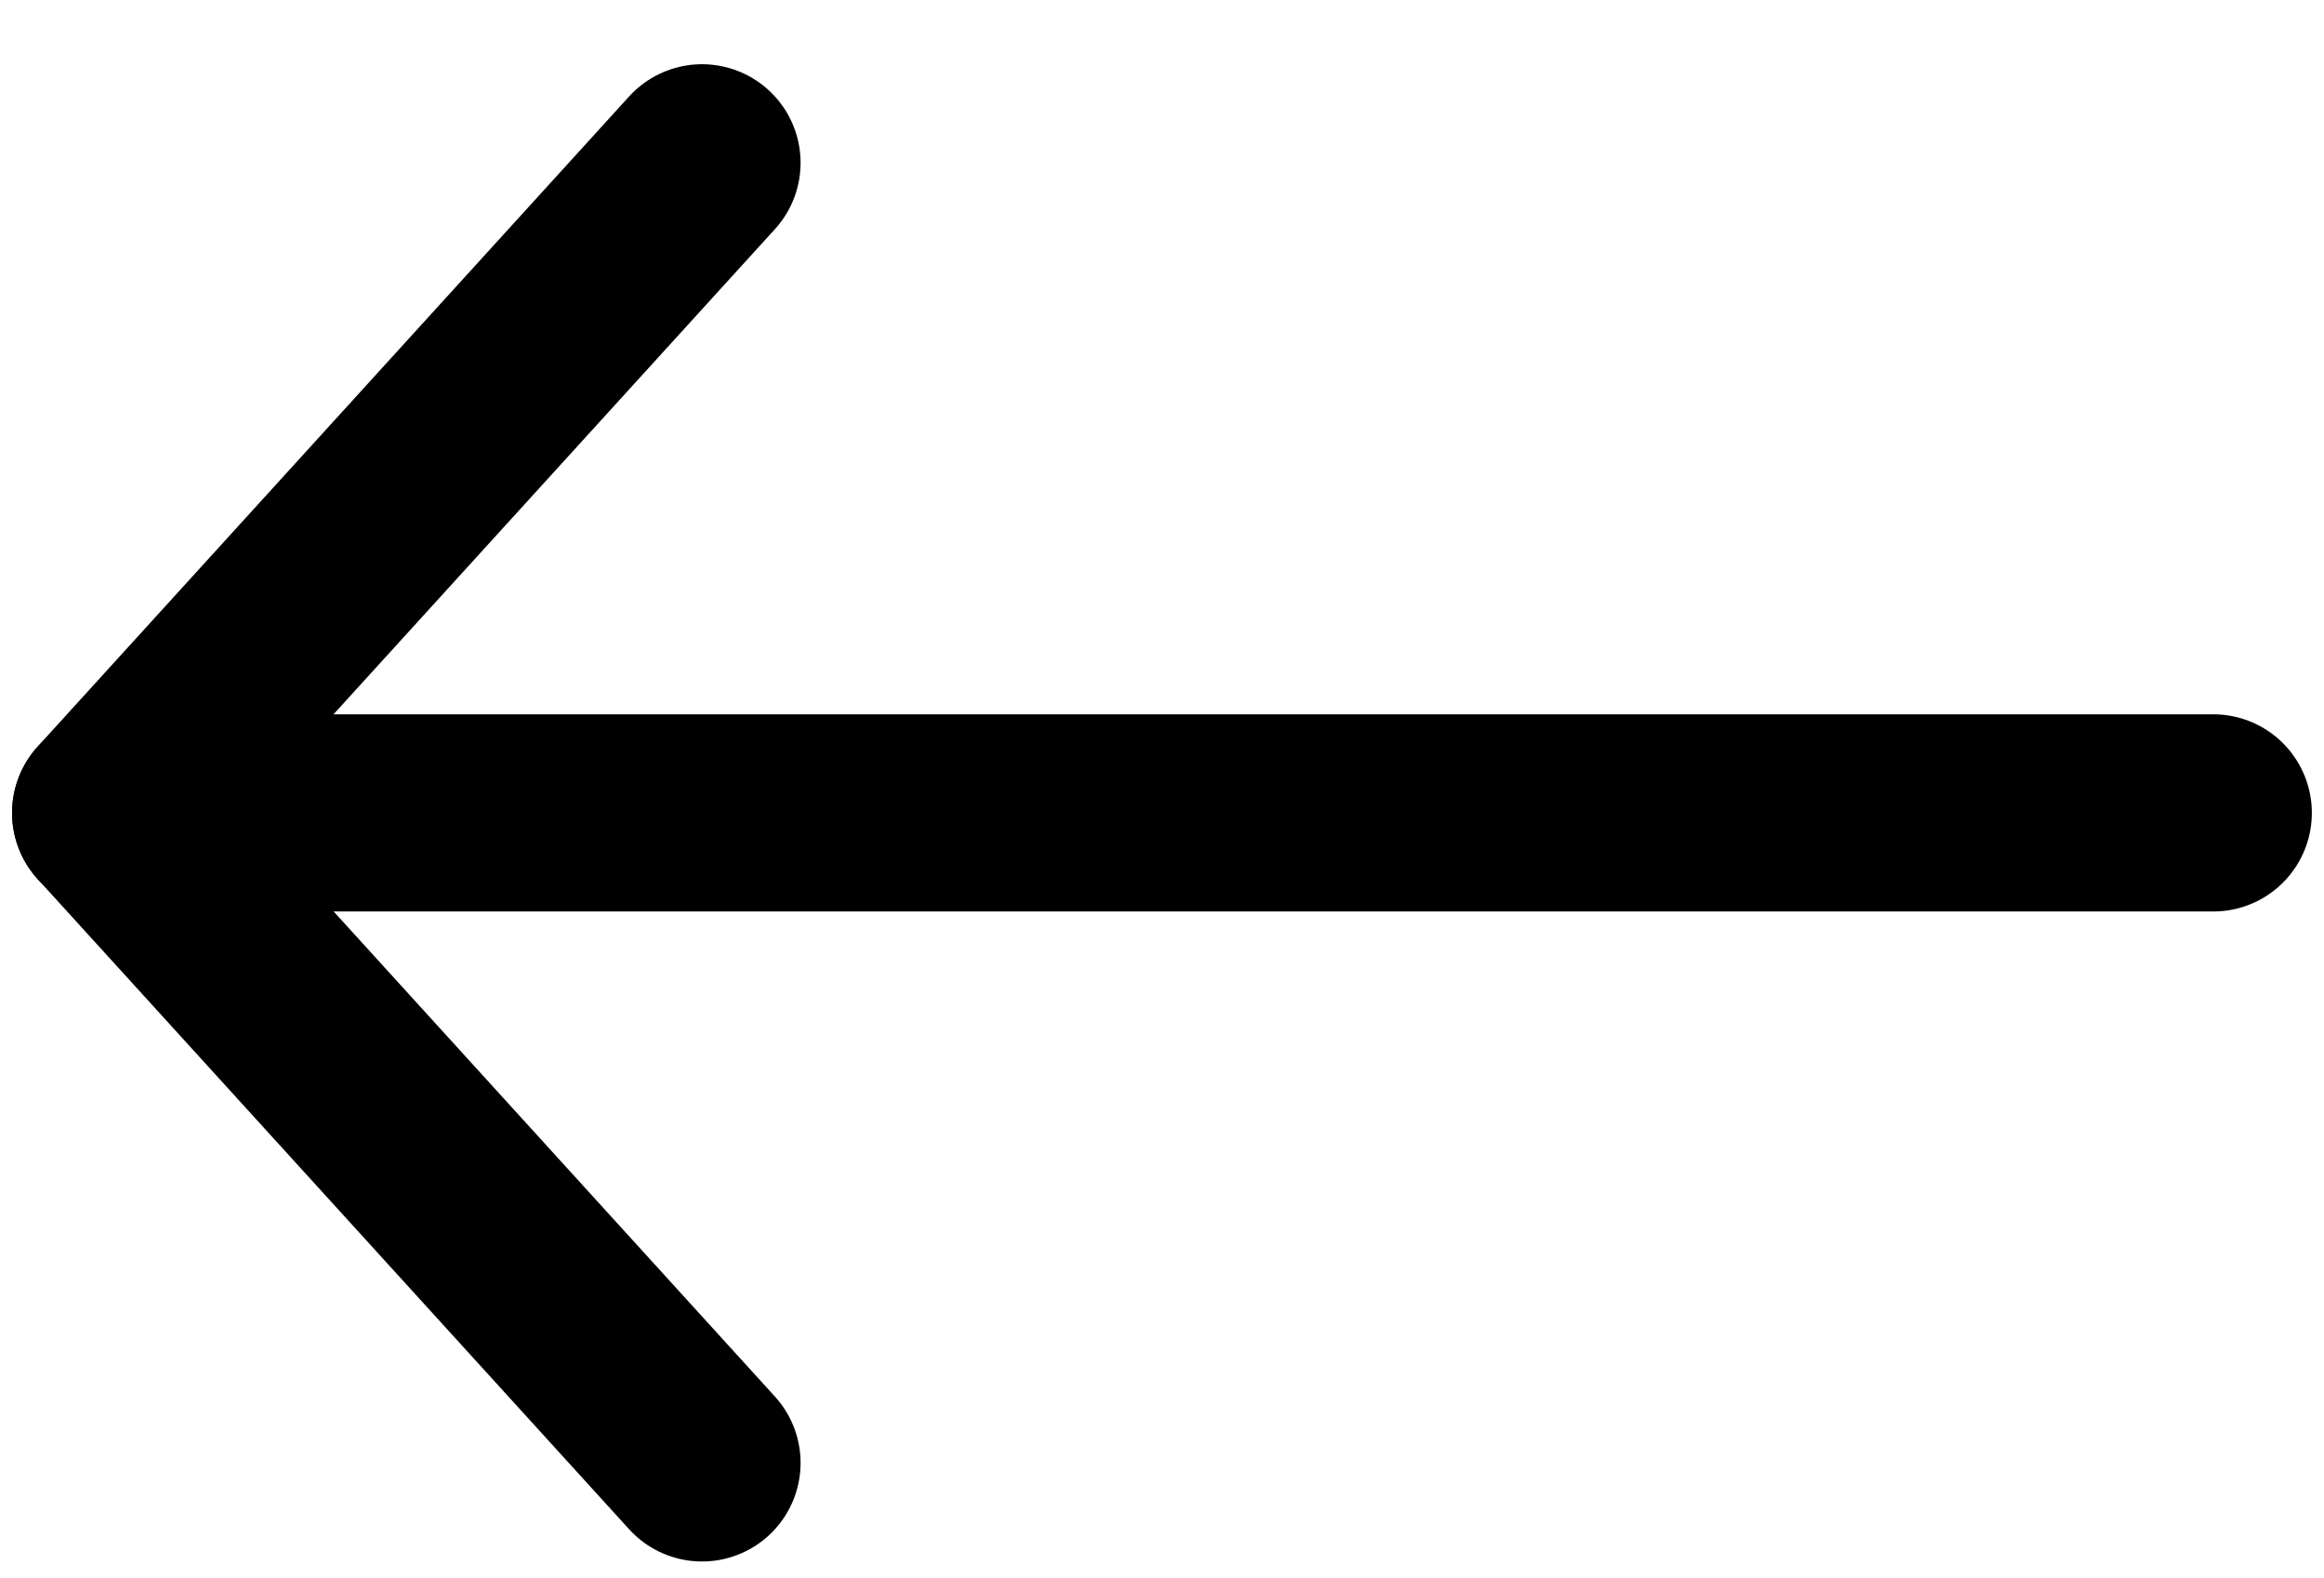
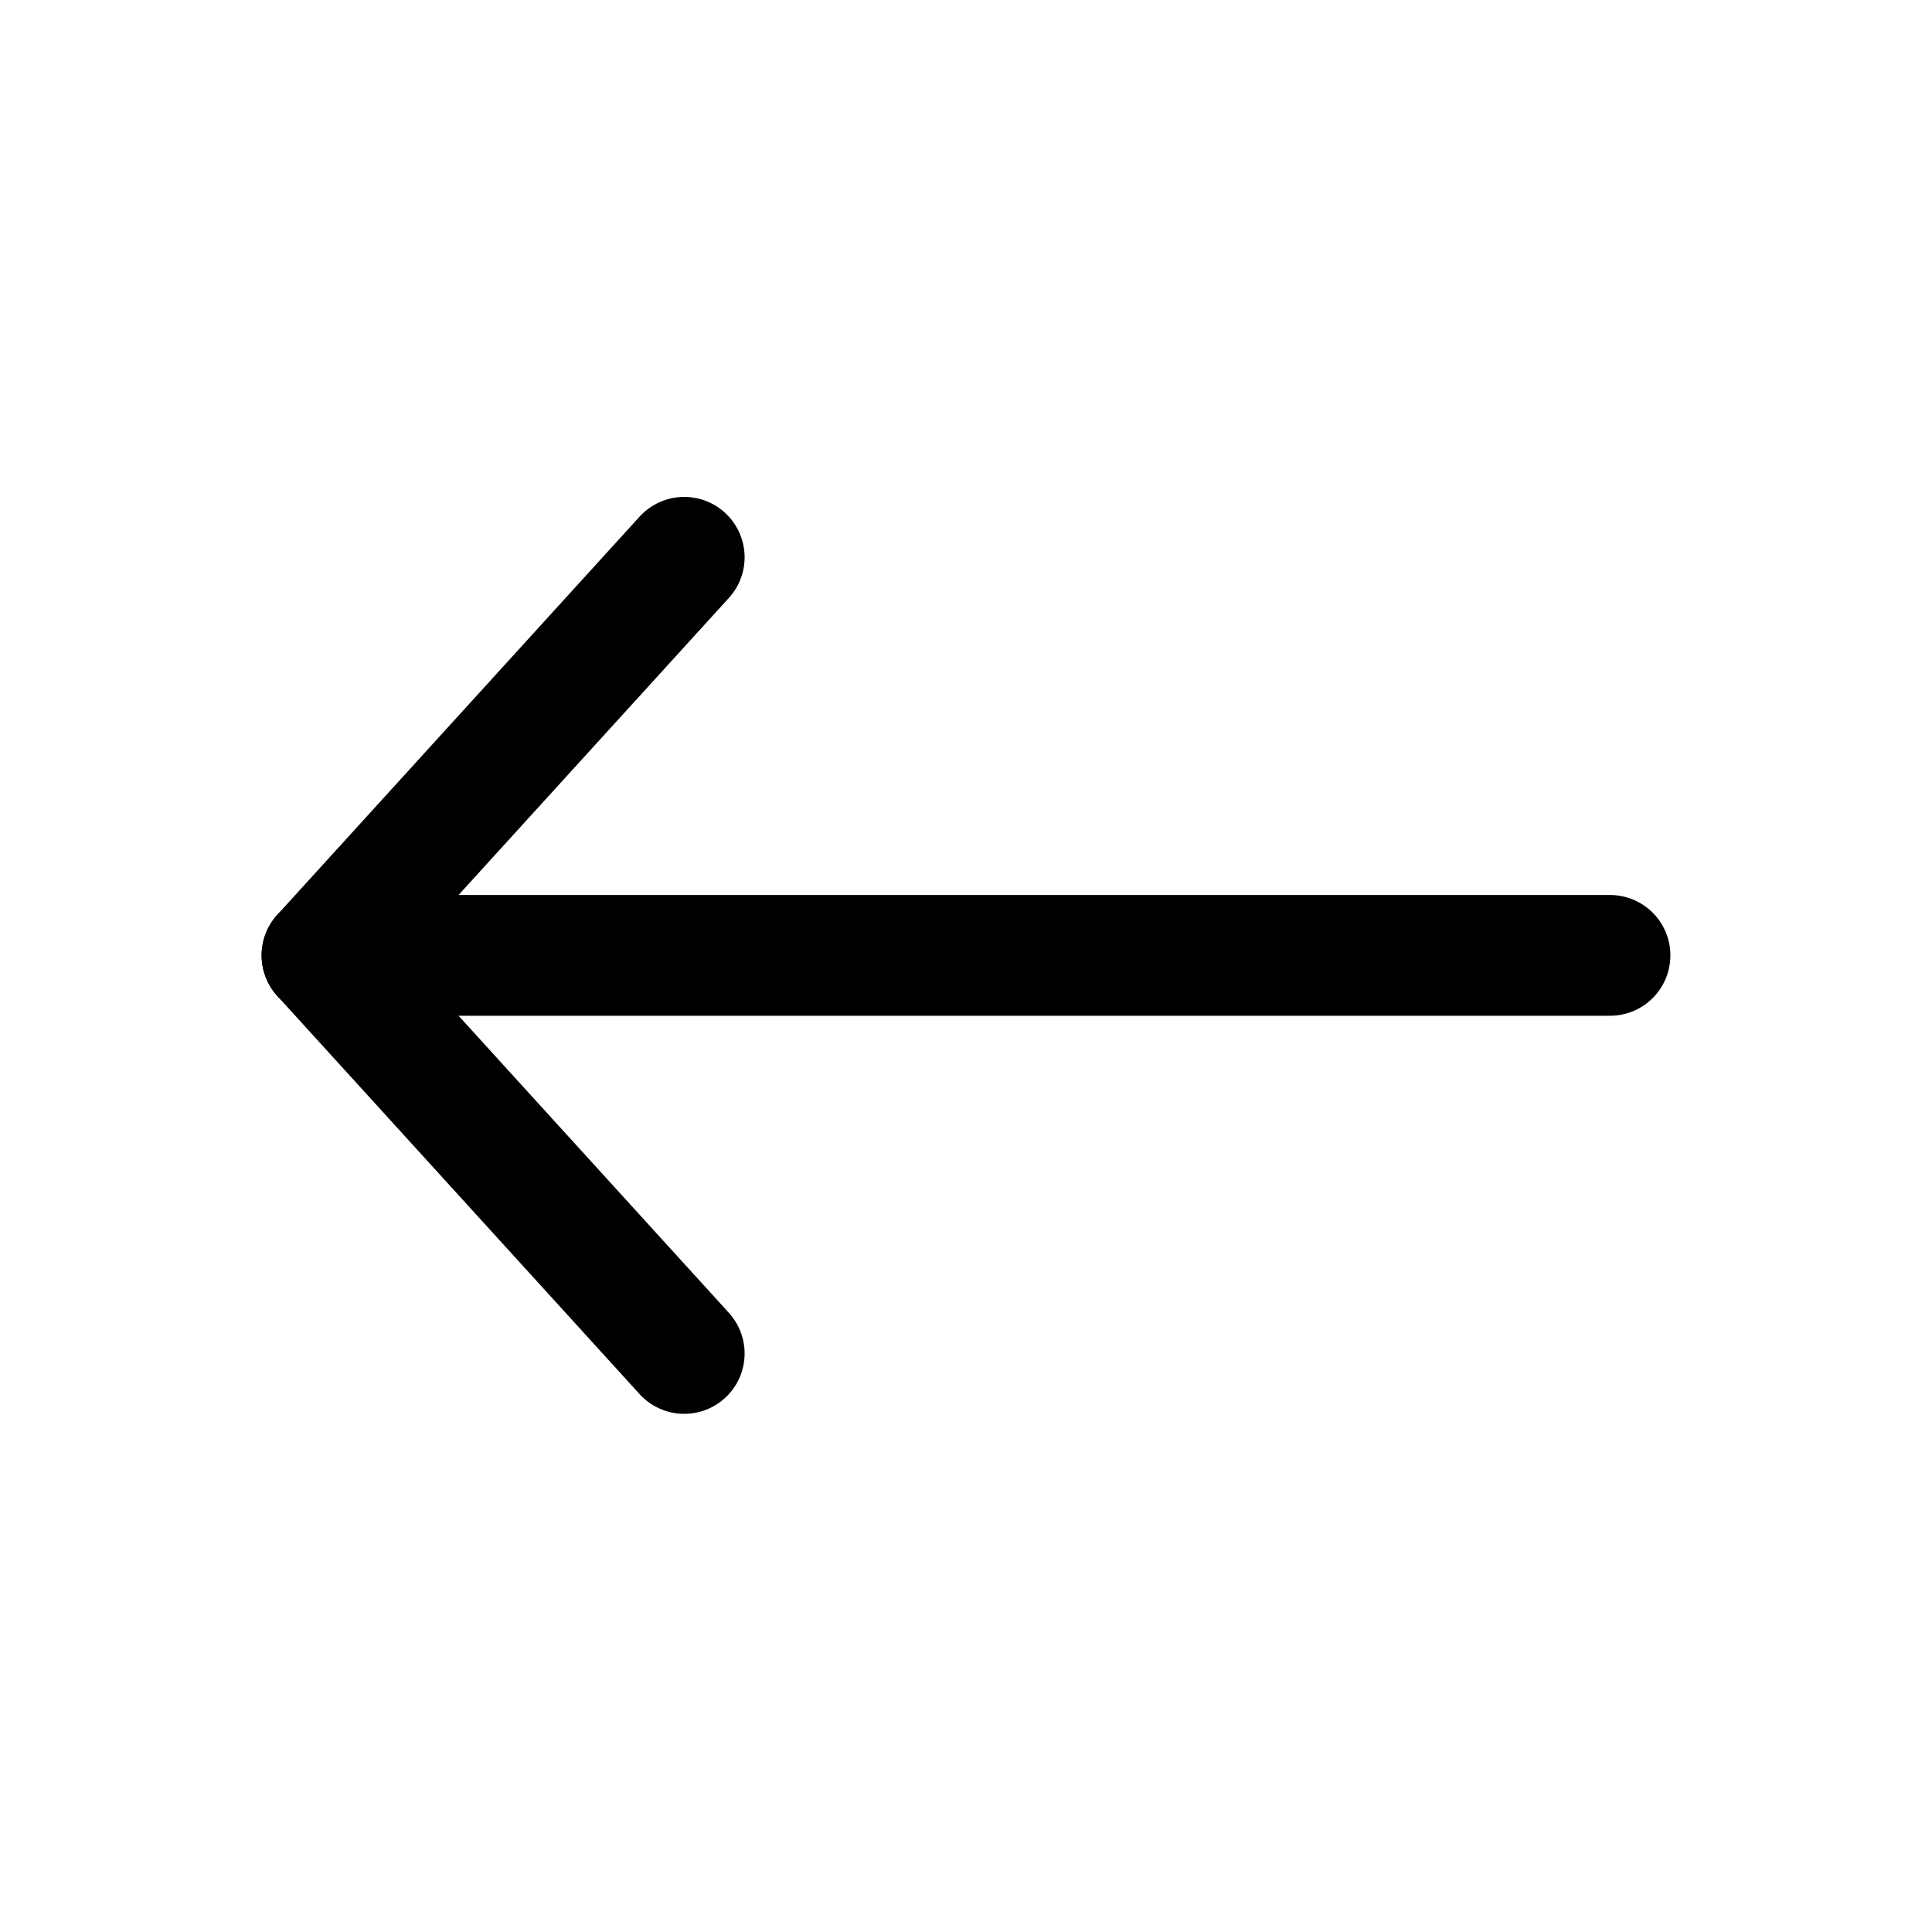
- <svg xmlns="http://www.w3.org/2000/svg" width="28" height="19" viewBox="0 0 28 19" fill="none">
-   <path d="M8.458 17.62L1.333 9.79L8.458 1.961" stroke="black" stroke-width="2.375" stroke-linecap="round" stroke-linejoin="round" />
-   <path d="M1.333 9.791L26.666 9.791" stroke="black" stroke-width="2.375" stroke-linecap="round" />
+ <svg xmlns="http://www.w3.org/2000/svg" width="38" height="38" viewBox="0 0 38 38" fill="none">
+   <path d="M13.458 26.621L6.333 18.791L13.458 10.961" stroke="black" stroke-width="2.375" stroke-linecap="round" stroke-linejoin="round" />
+   <path d="M6.333 18.791L31.667 18.791" stroke="black" stroke-width="2.375" stroke-linecap="round" />
</svg>
